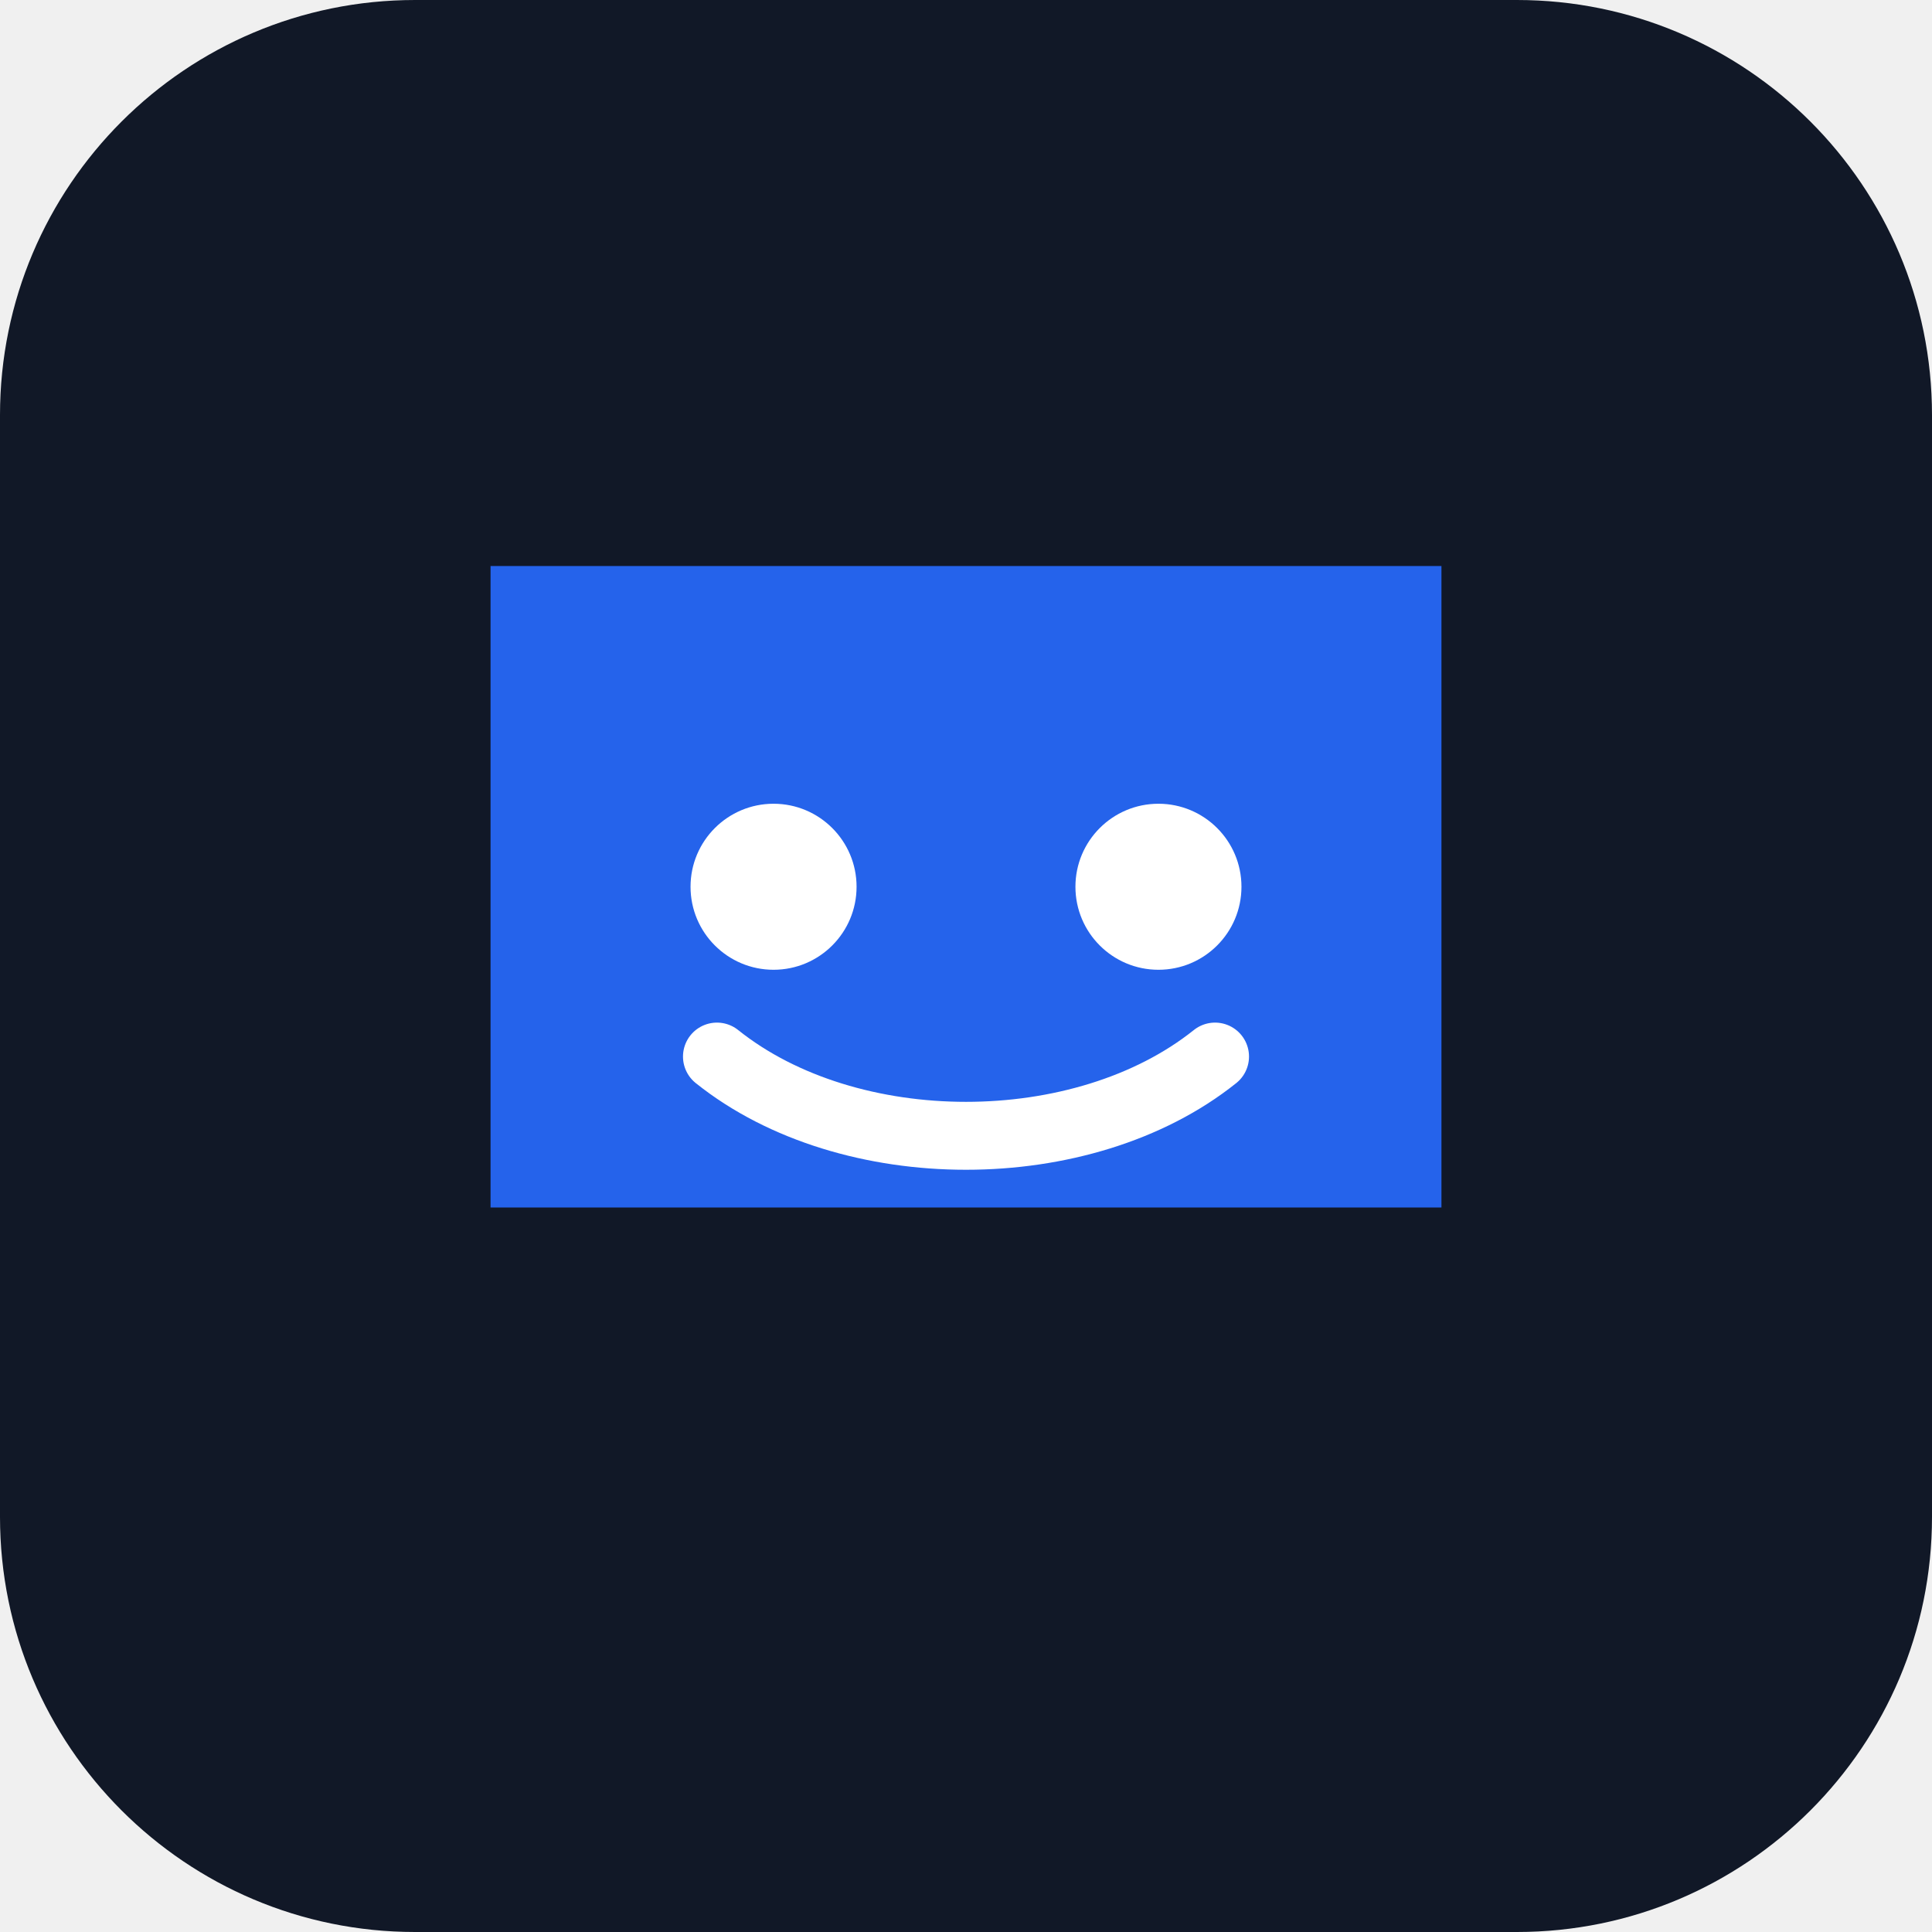
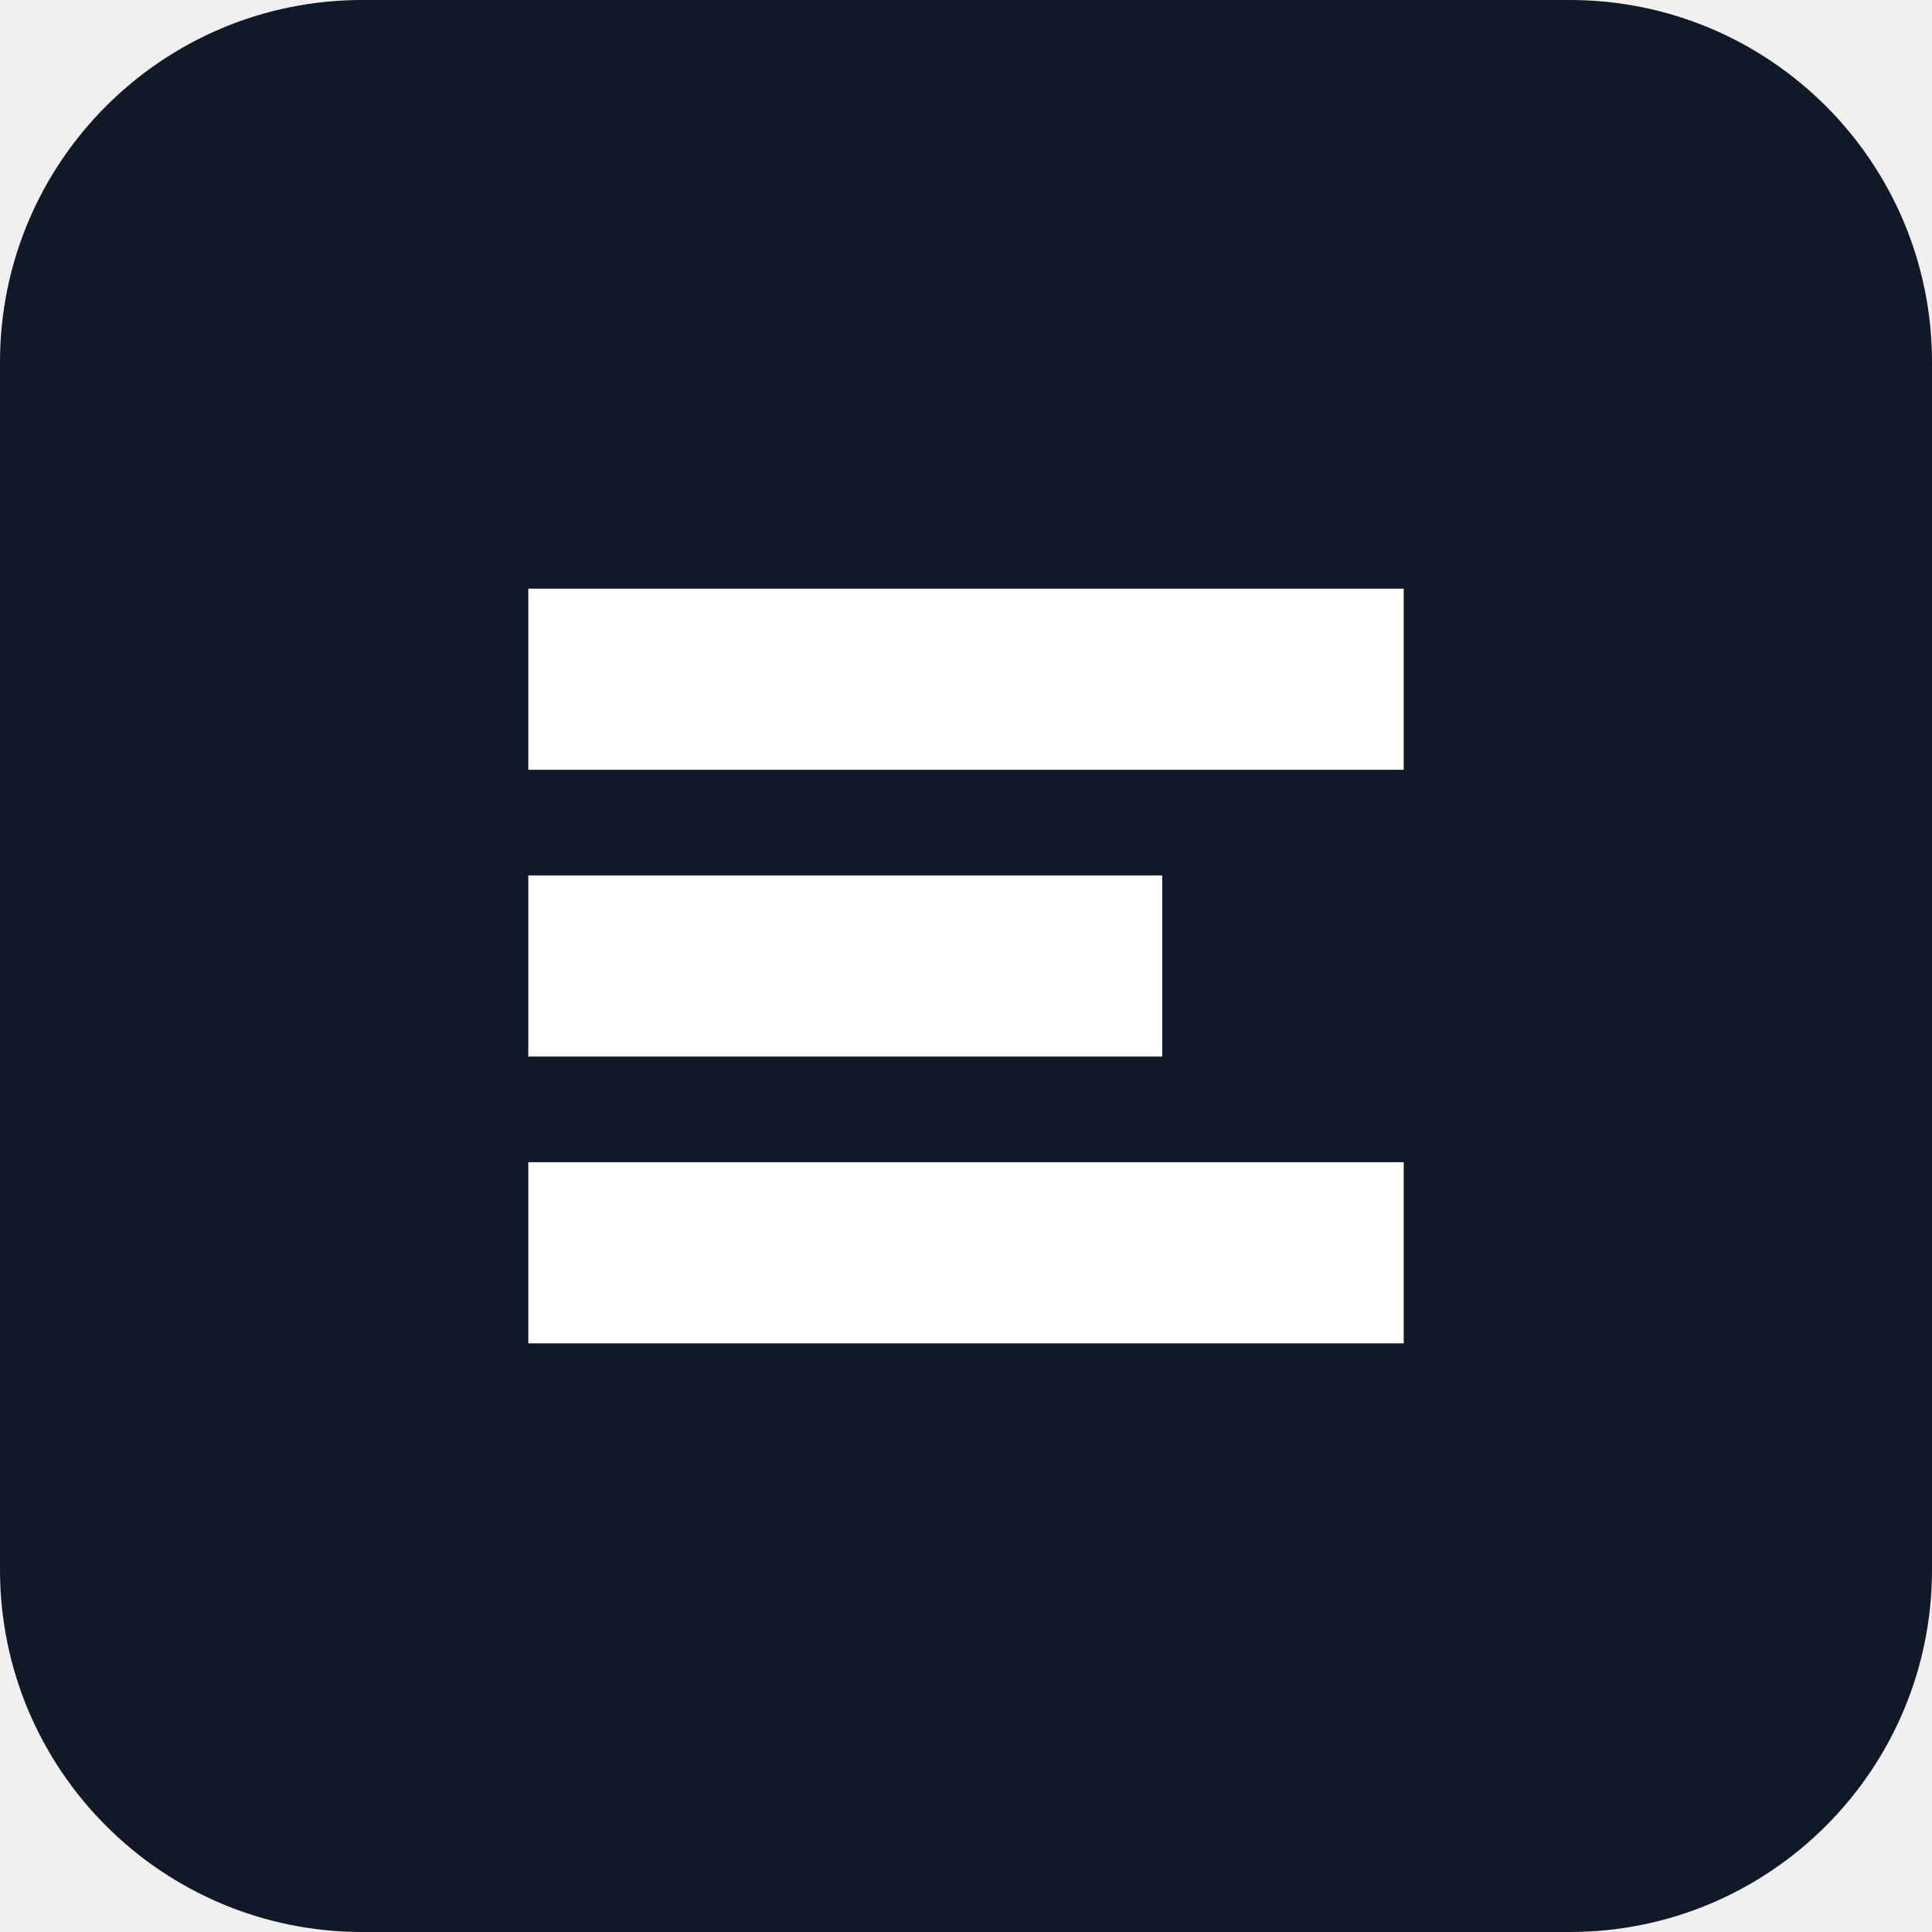
- <svg xmlns="http://www.w3.org/2000/svg" viewBox="0 0 512 512">
-   <rect width="512" height="512" rx="110" fill="#111827" />
-   <path d="M130 150h252v170H130z" fill="#2563eb" />
-   <circle cx="205" cy="235" r="22" fill="white" />
-   <circle cx="307" cy="235" r="22" fill="white" />
-   <path d="M190 280c35 28 97 28 132 0" fill="none" stroke="white" stroke-width="18" stroke-linecap="round" />
+ <svg xmlns="http://www.w3.org/2000/svg" viewBox="0 0 128 128">
+   <rect width="128" height="128" rx="24" fill="#111827" />
+   <path d="M35 39h58v12H35zm0 19h42v12H35zm0 19h58v12H35z" fill="white" />
</svg>
